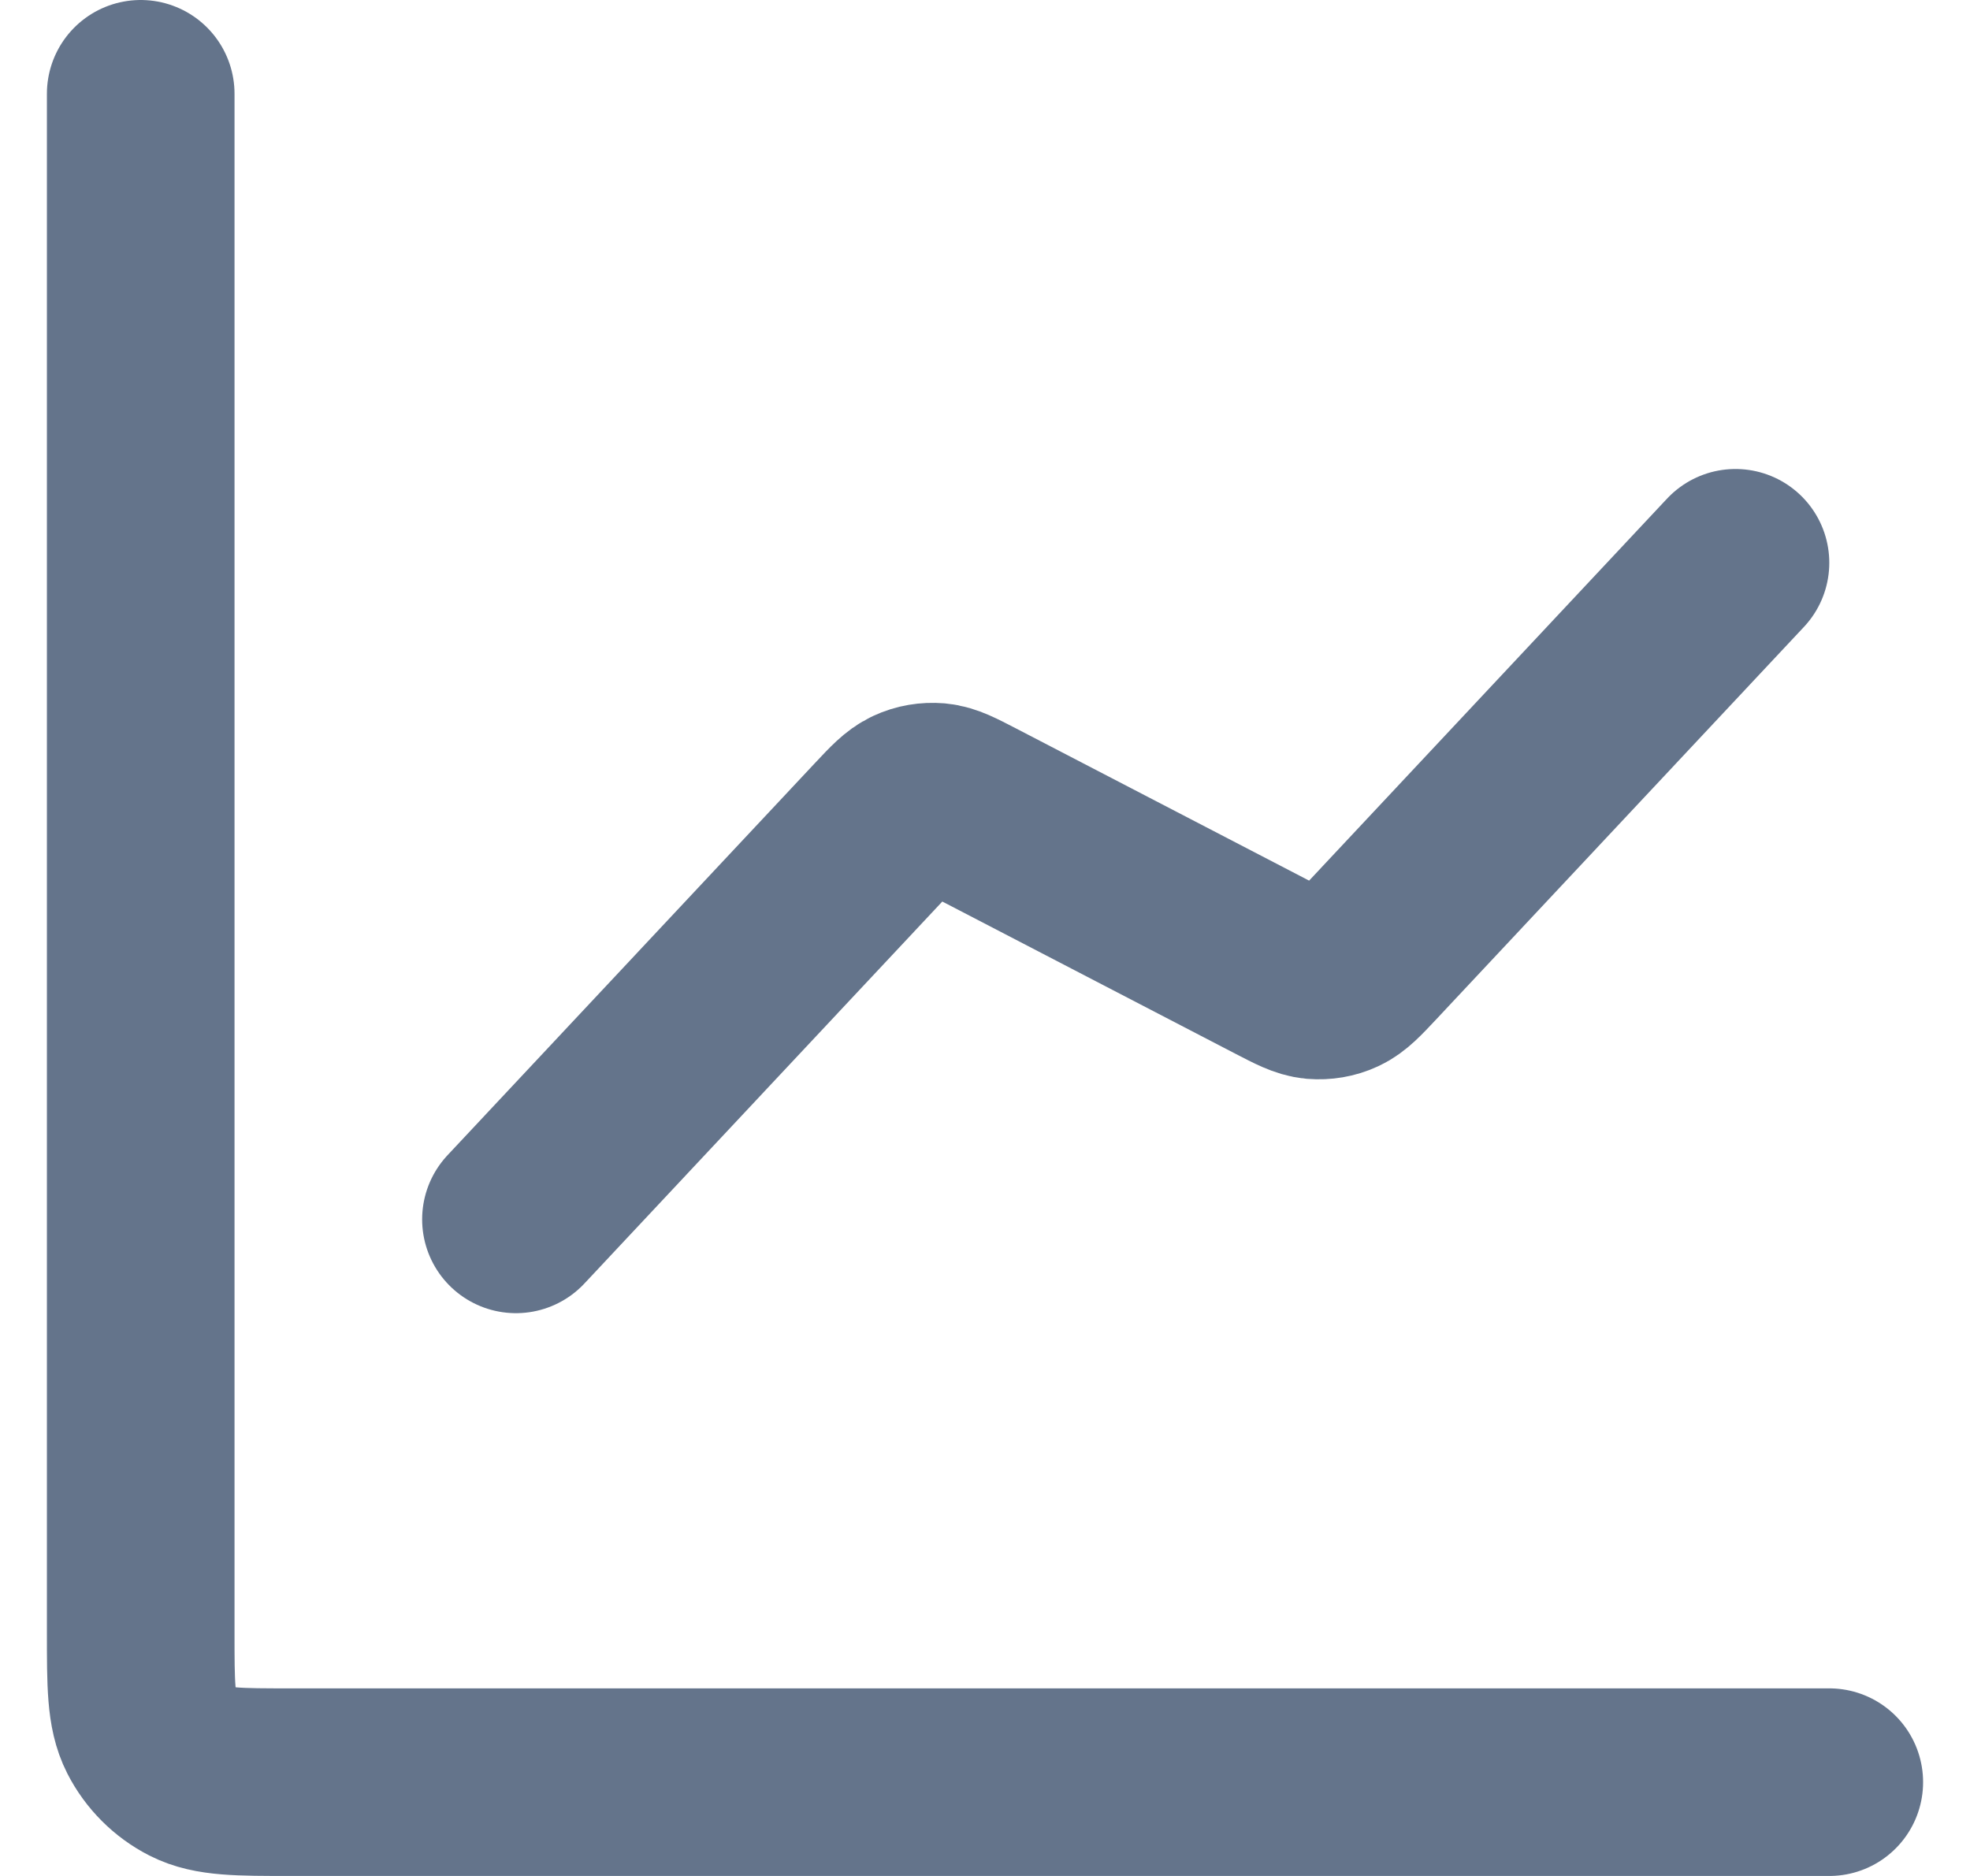
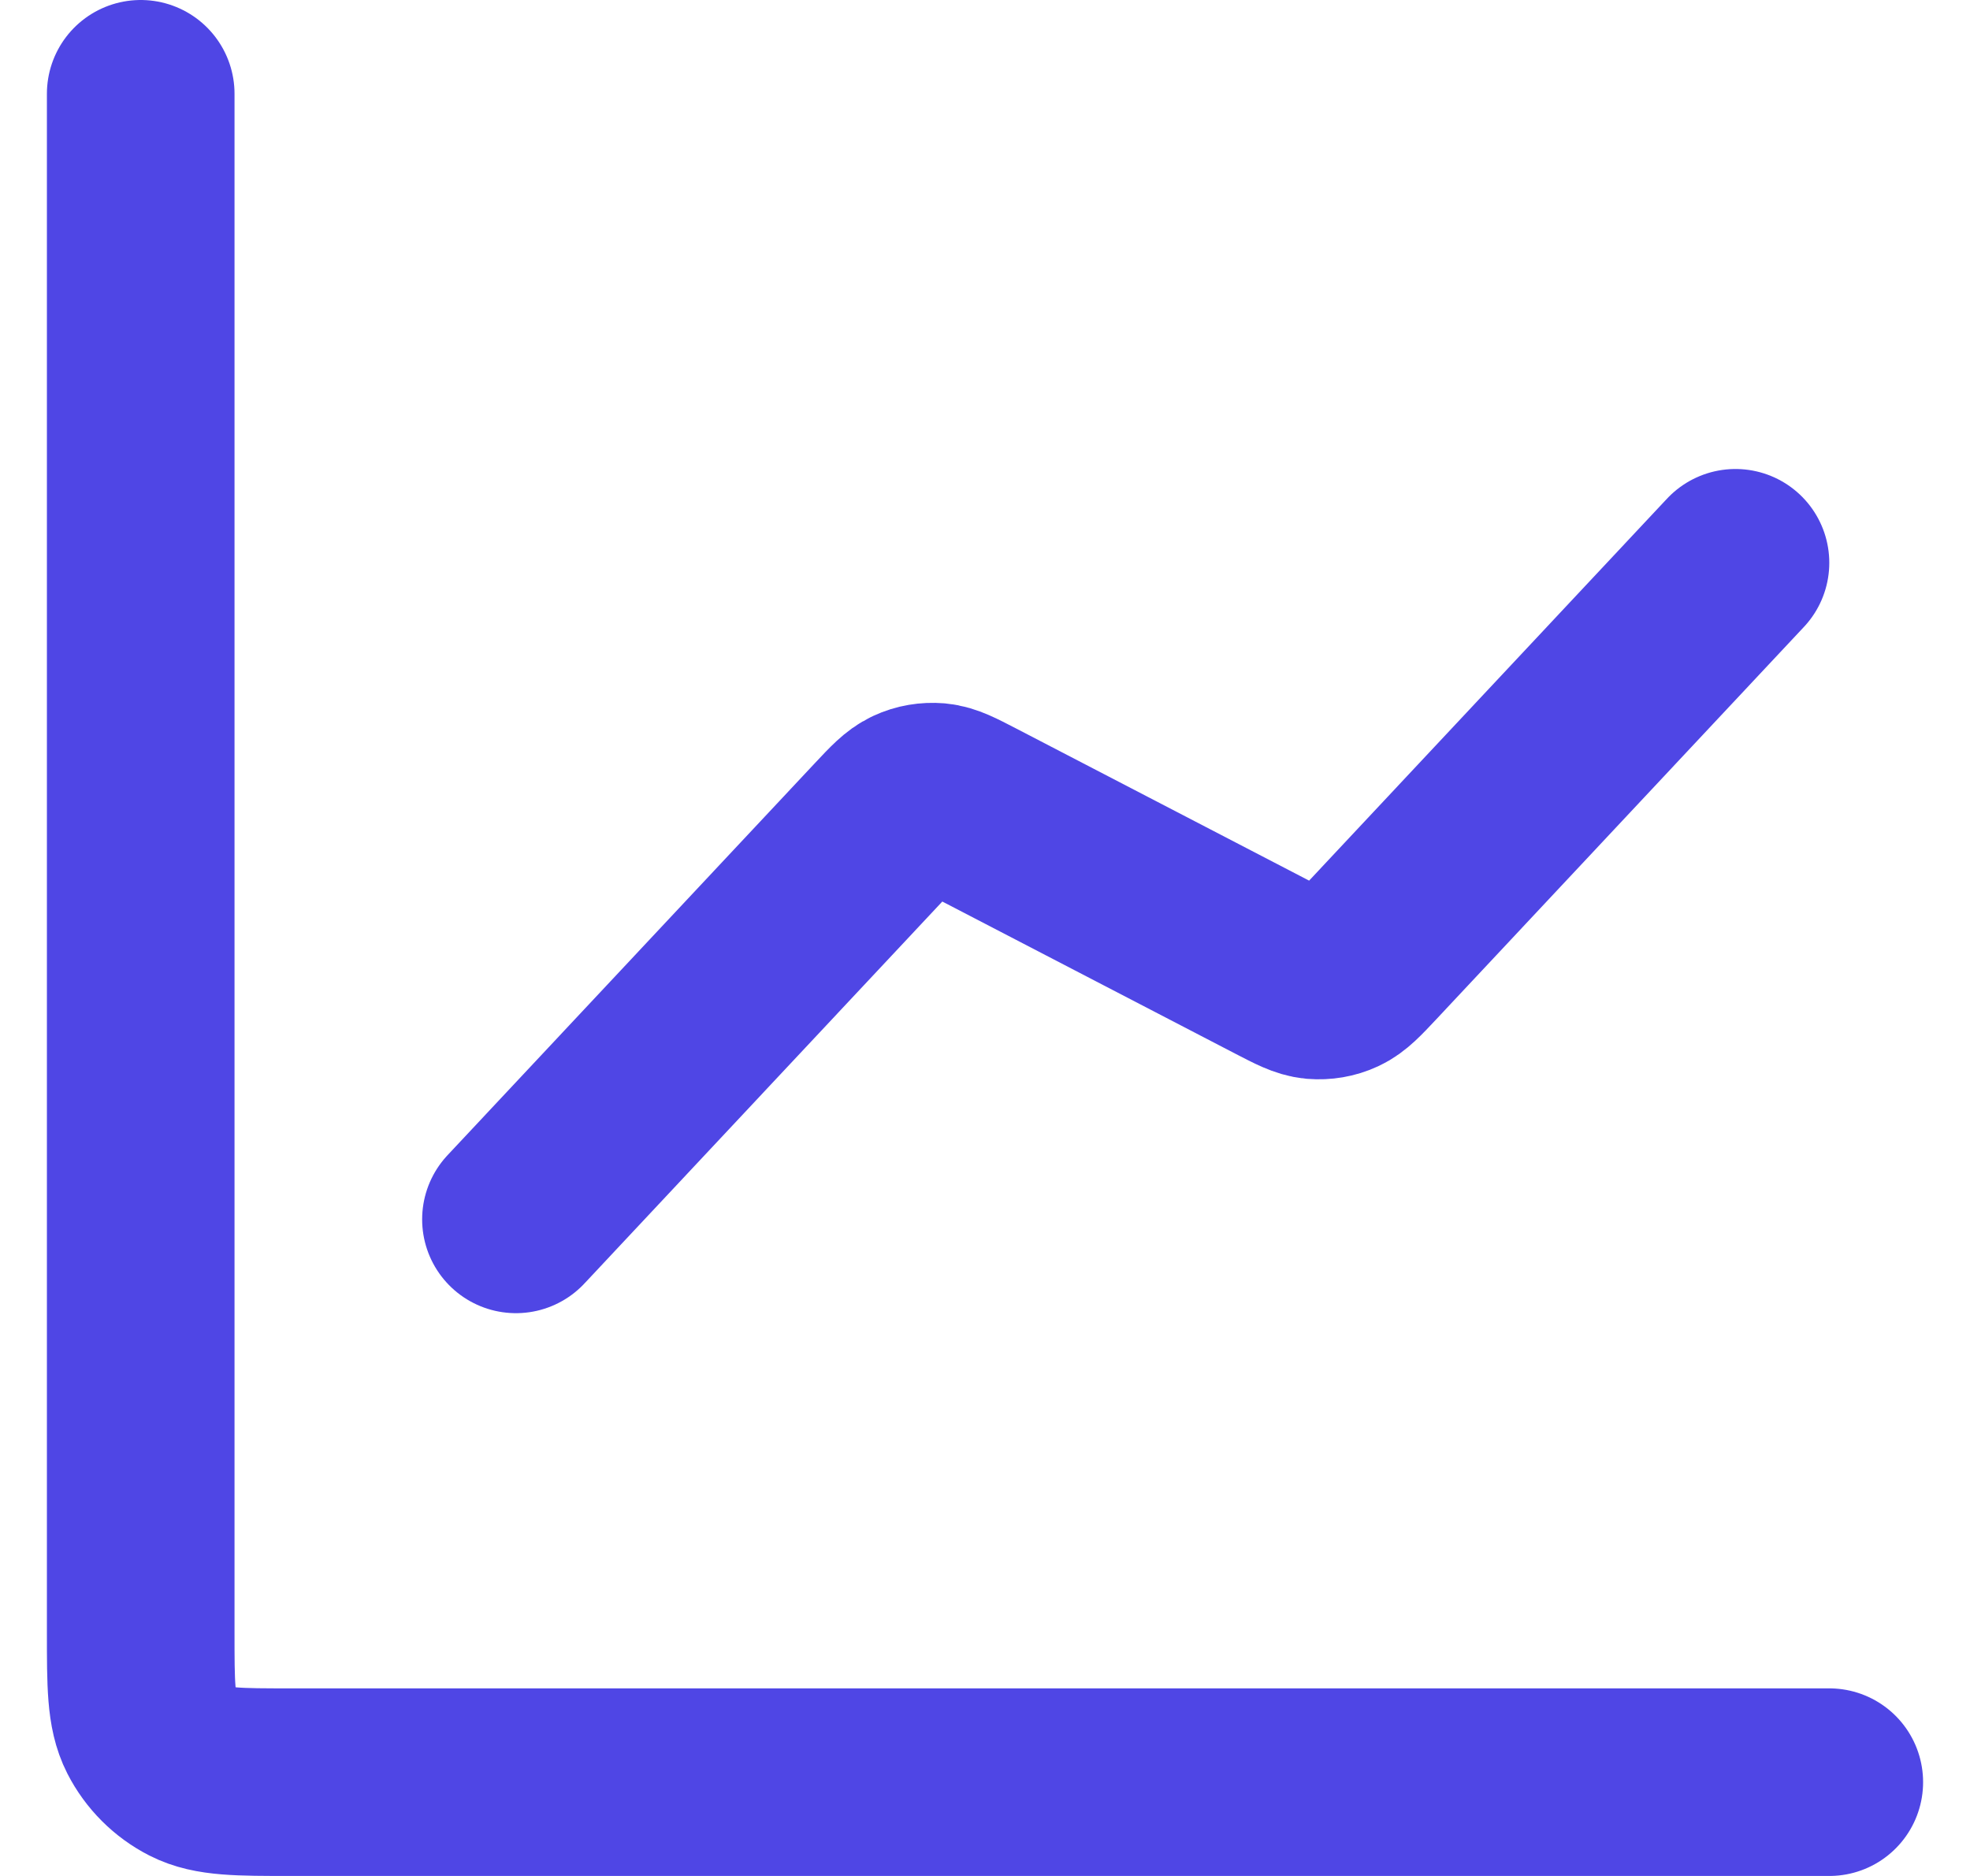
<svg xmlns="http://www.w3.org/2000/svg" width="21" height="20" viewBox="0 0 21 20" fill="none">
-   <path d="M19.5 19H3.1C2.54 19 2.26 19 2.046 18.891C1.858 18.795 1.705 18.642 1.609 18.454C1.5 18.24 1.5 17.96 1.5 17.4V1M18.5 6L14.581 10.183C14.433 10.341 14.358 10.42 14.269 10.461C14.19 10.498 14.103 10.512 14.016 10.505C13.918 10.496 13.822 10.446 13.629 10.346L10.371 8.654C10.178 8.554 10.082 8.504 9.984 8.495C9.897 8.488 9.81 8.502 9.731 8.539C9.642 8.58 9.567 8.659 9.419 8.817L5.5 13" stroke="#64748B" stroke-width="2" stroke-linecap="round" stroke-linejoin="round" />
+   <path d="M19.5 19H3.1C2.54 19 2.26 19 2.046 18.891C1.858 18.795 1.705 18.642 1.609 18.454C1.5 18.24 1.5 17.96 1.5 17.4V1M18.5 6L14.581 10.183C14.433 10.341 14.358 10.42 14.269 10.461C14.19 10.498 14.103 10.512 14.016 10.505C13.918 10.496 13.822 10.446 13.629 10.346L10.371 8.654C10.178 8.554 10.082 8.504 9.984 8.495C9.897 8.488 9.81 8.502 9.731 8.539C9.642 8.58 9.567 8.659 9.419 8.817L5.5 13" stroke="#4F46E5" stroke-width="2" stroke-linecap="round" stroke-linejoin="round" />
</svg>
